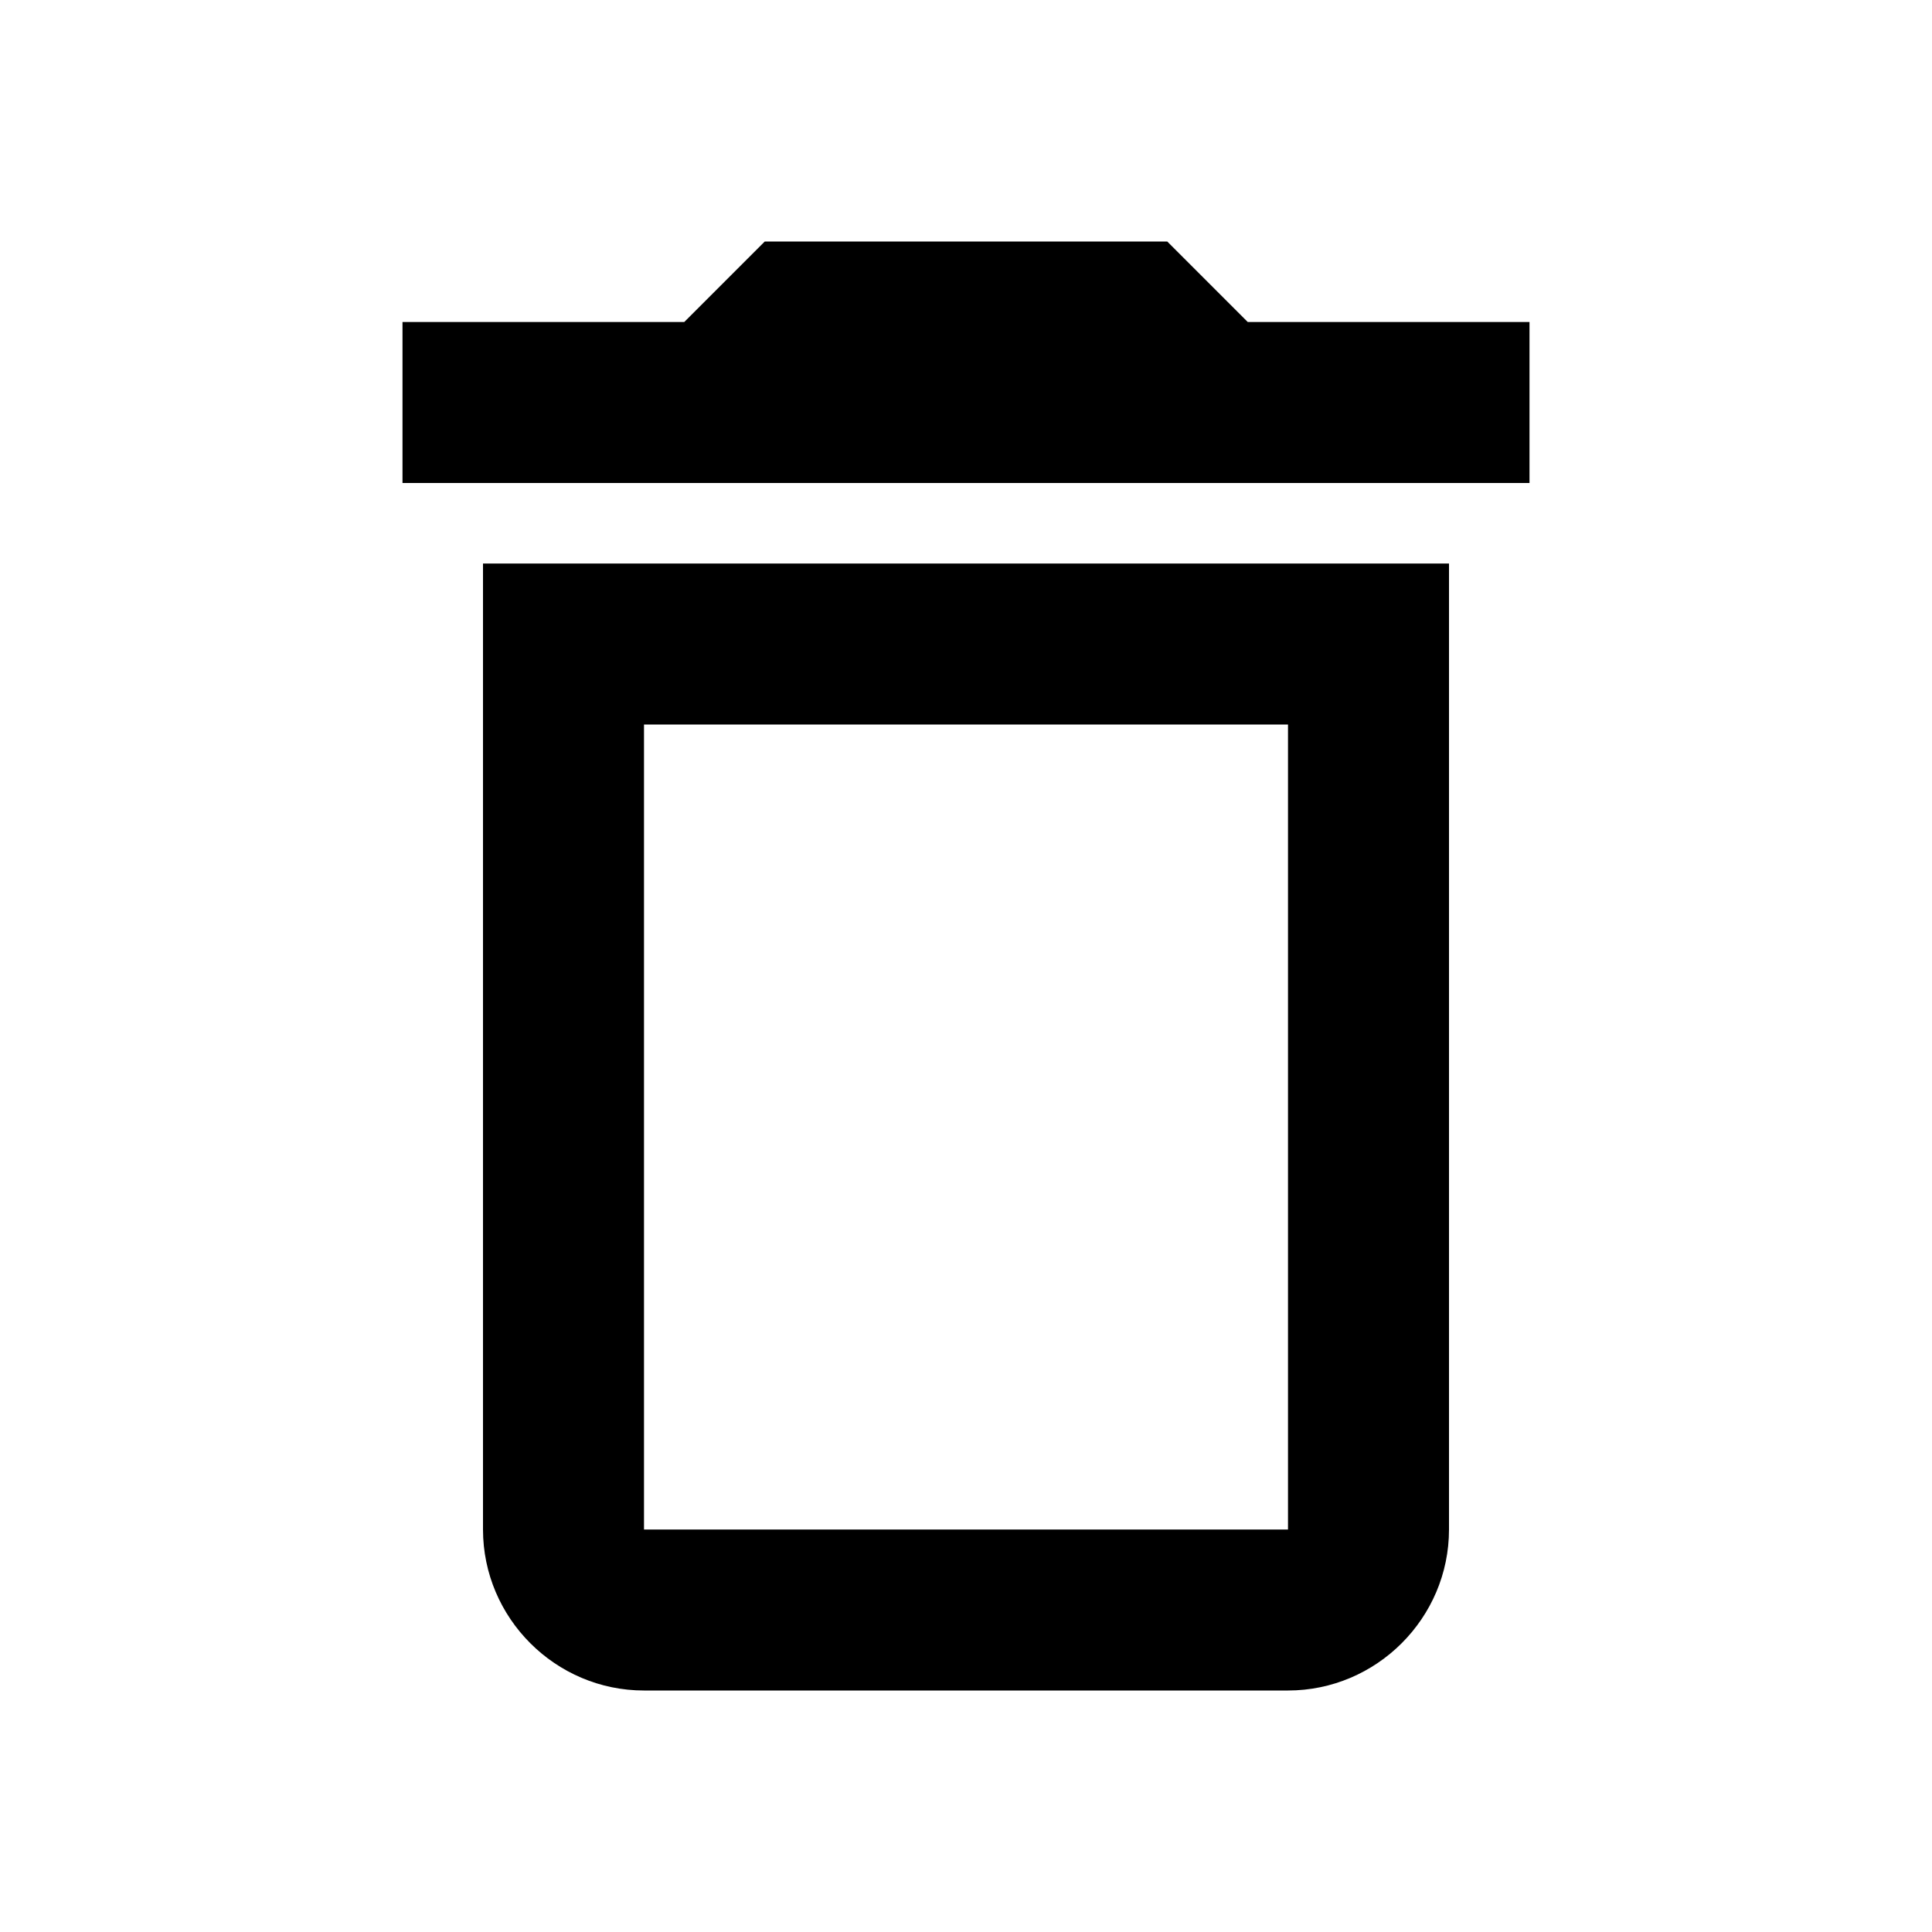
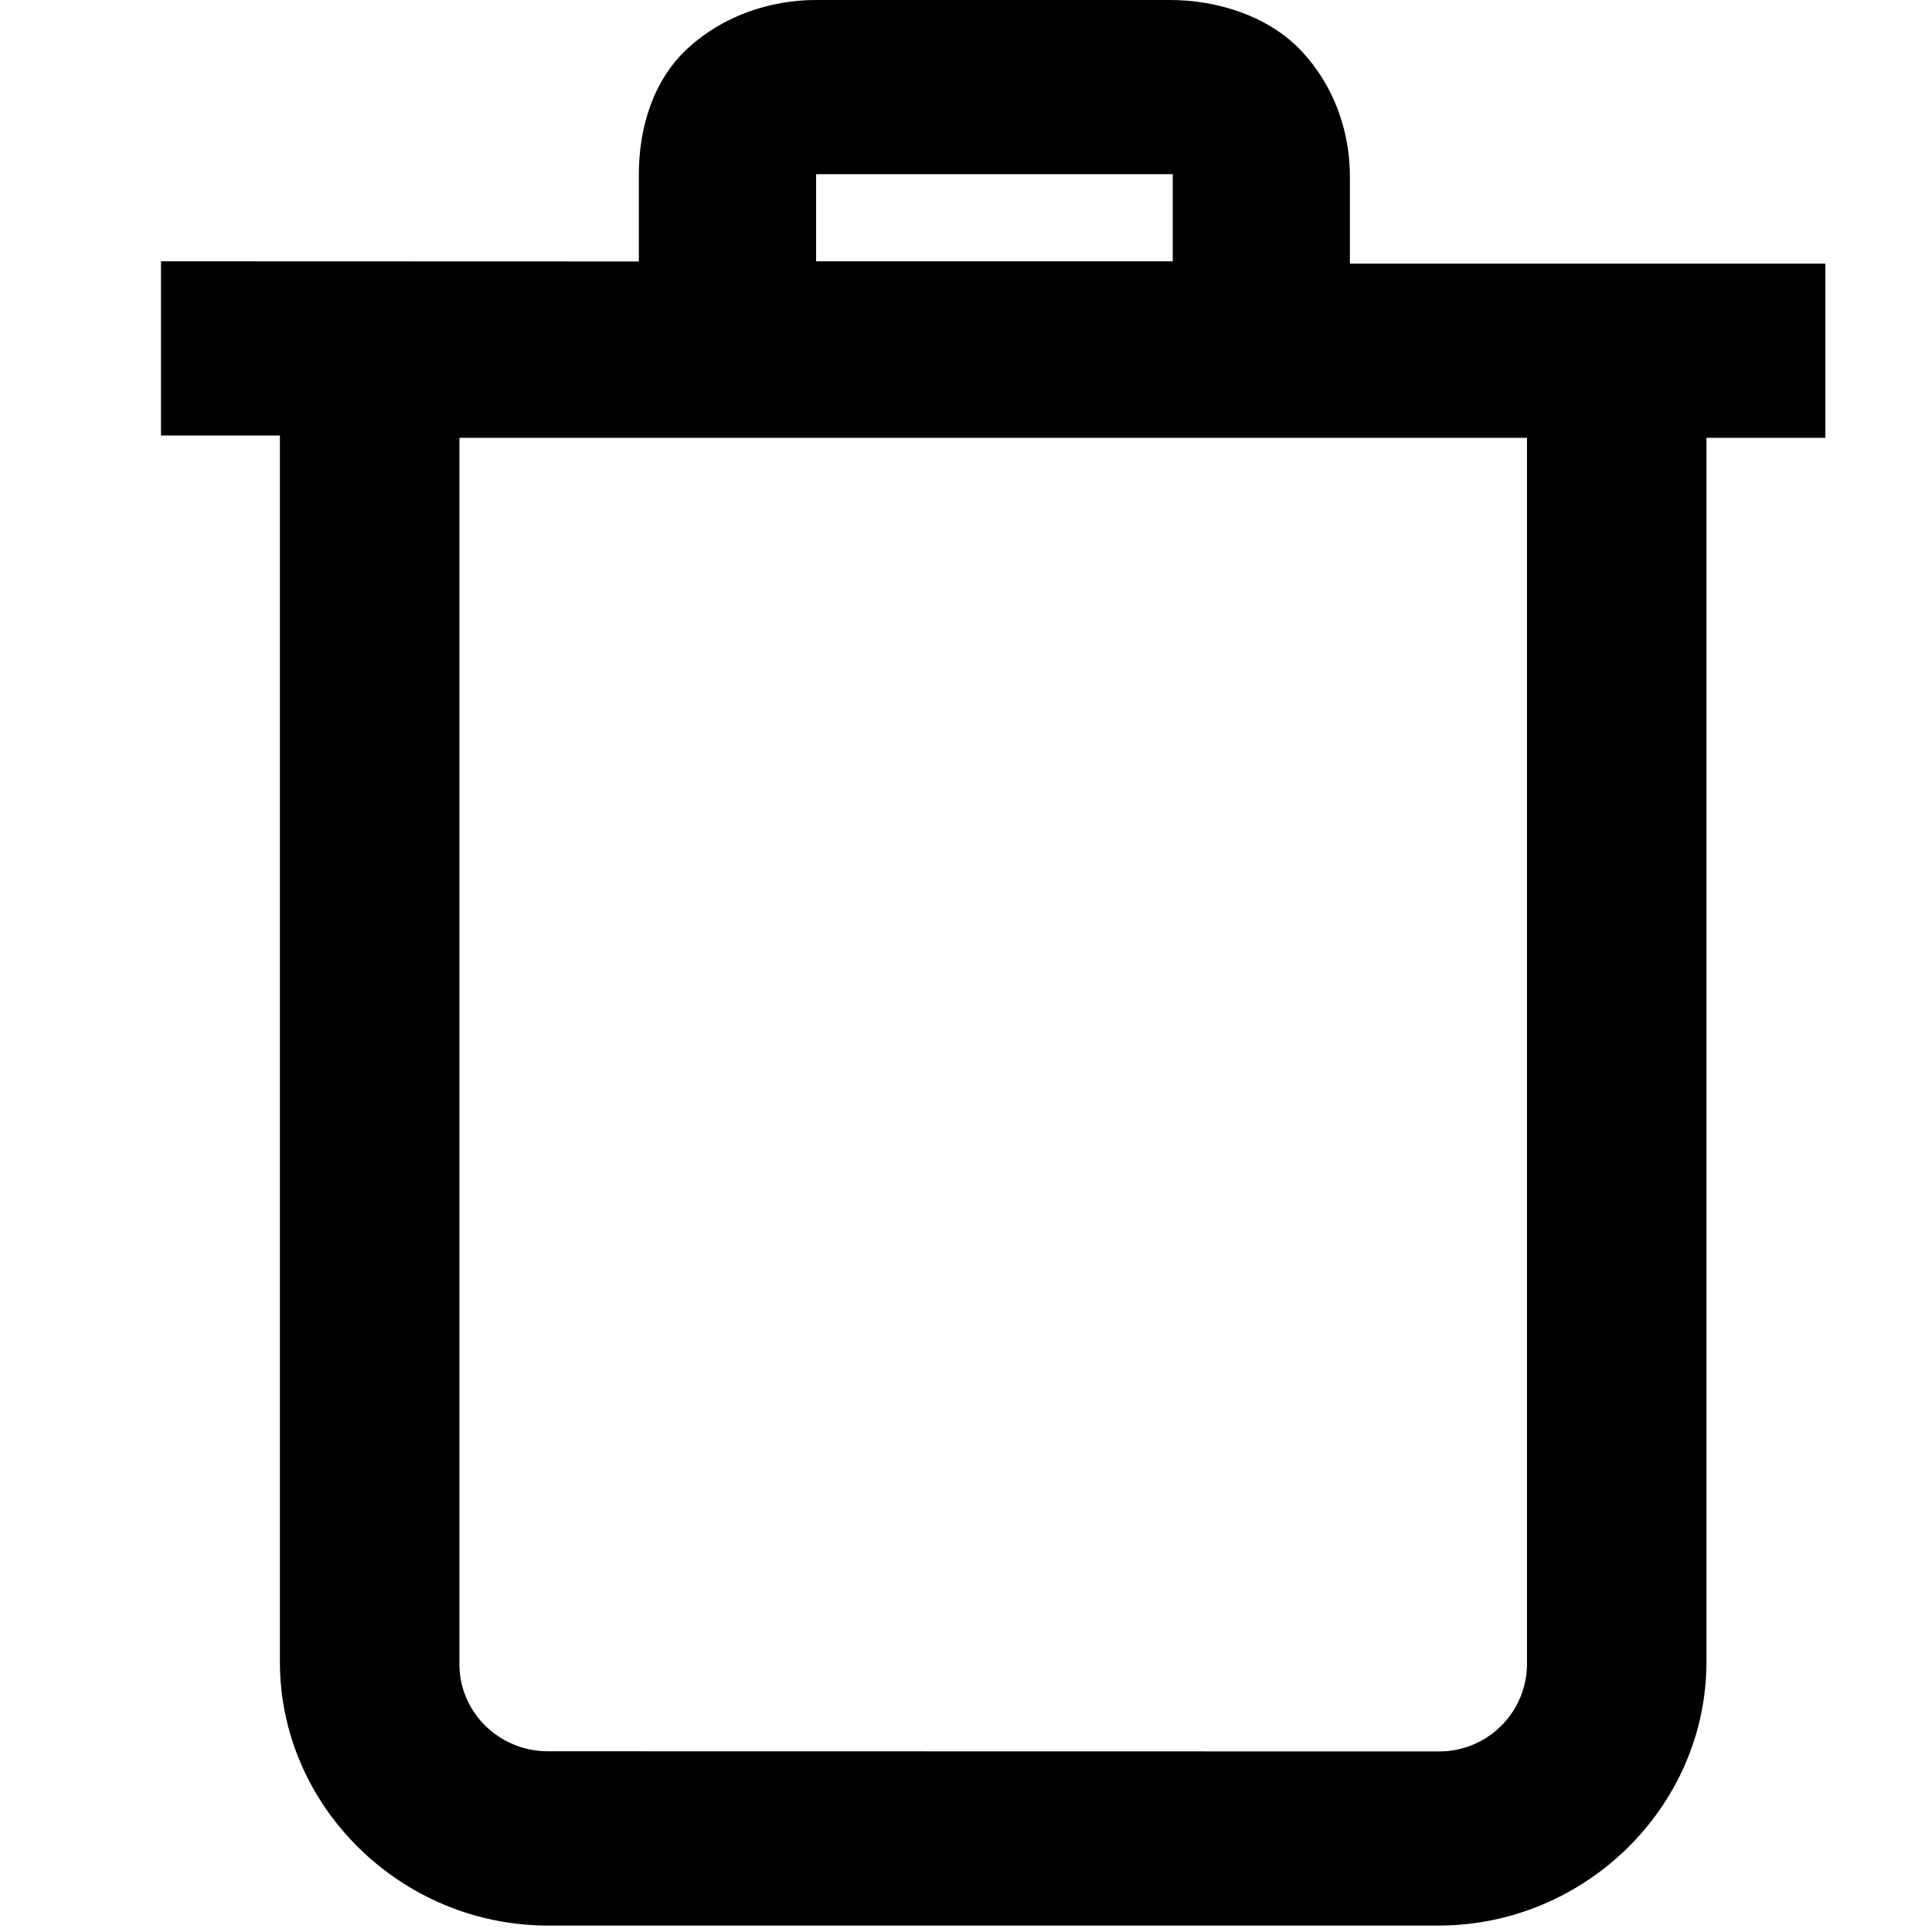
<svg xmlns="http://www.w3.org/2000/svg" width="24" height="24" viewBox="0 0 24 24">
-   <path d="M6 19c0 1.1.9 2 2 2h8c1.1 0 2-.9 2-2V7H6v12zM8 9h8v10H8V9zm7.5-5l-1-1h-5l-1 1H5v2h14V4z" />
-   <path fill="none" d="M0 0h24v24H0V0z" />
+   <path d="M10.138 0c-.579 0-1.159.2-1.593.599-.435.399-.609.996-.609 1.566v1.083L2 3.246V5.41h1.477v15.236c0 1.794 1.505 3.274 3.33 3.274h11.061c1.825 0 3.33-1.48 3.33-3.274V5.439h1.477V3.275h-5.906V2.192c0-.569-.203-1.139-.609-1.566C15.754.198 15.118 0 14.538 0h-4.4zm0 2.164h4.43v1.082h-4.43V2.164zM5.707 5.439h13.262v15.235a1.09 1.09 0 0 1-1.1 1.083l-11.061-.002c-.609 0-1.101-.484-1.101-1.082V5.439z" />
</svg>
